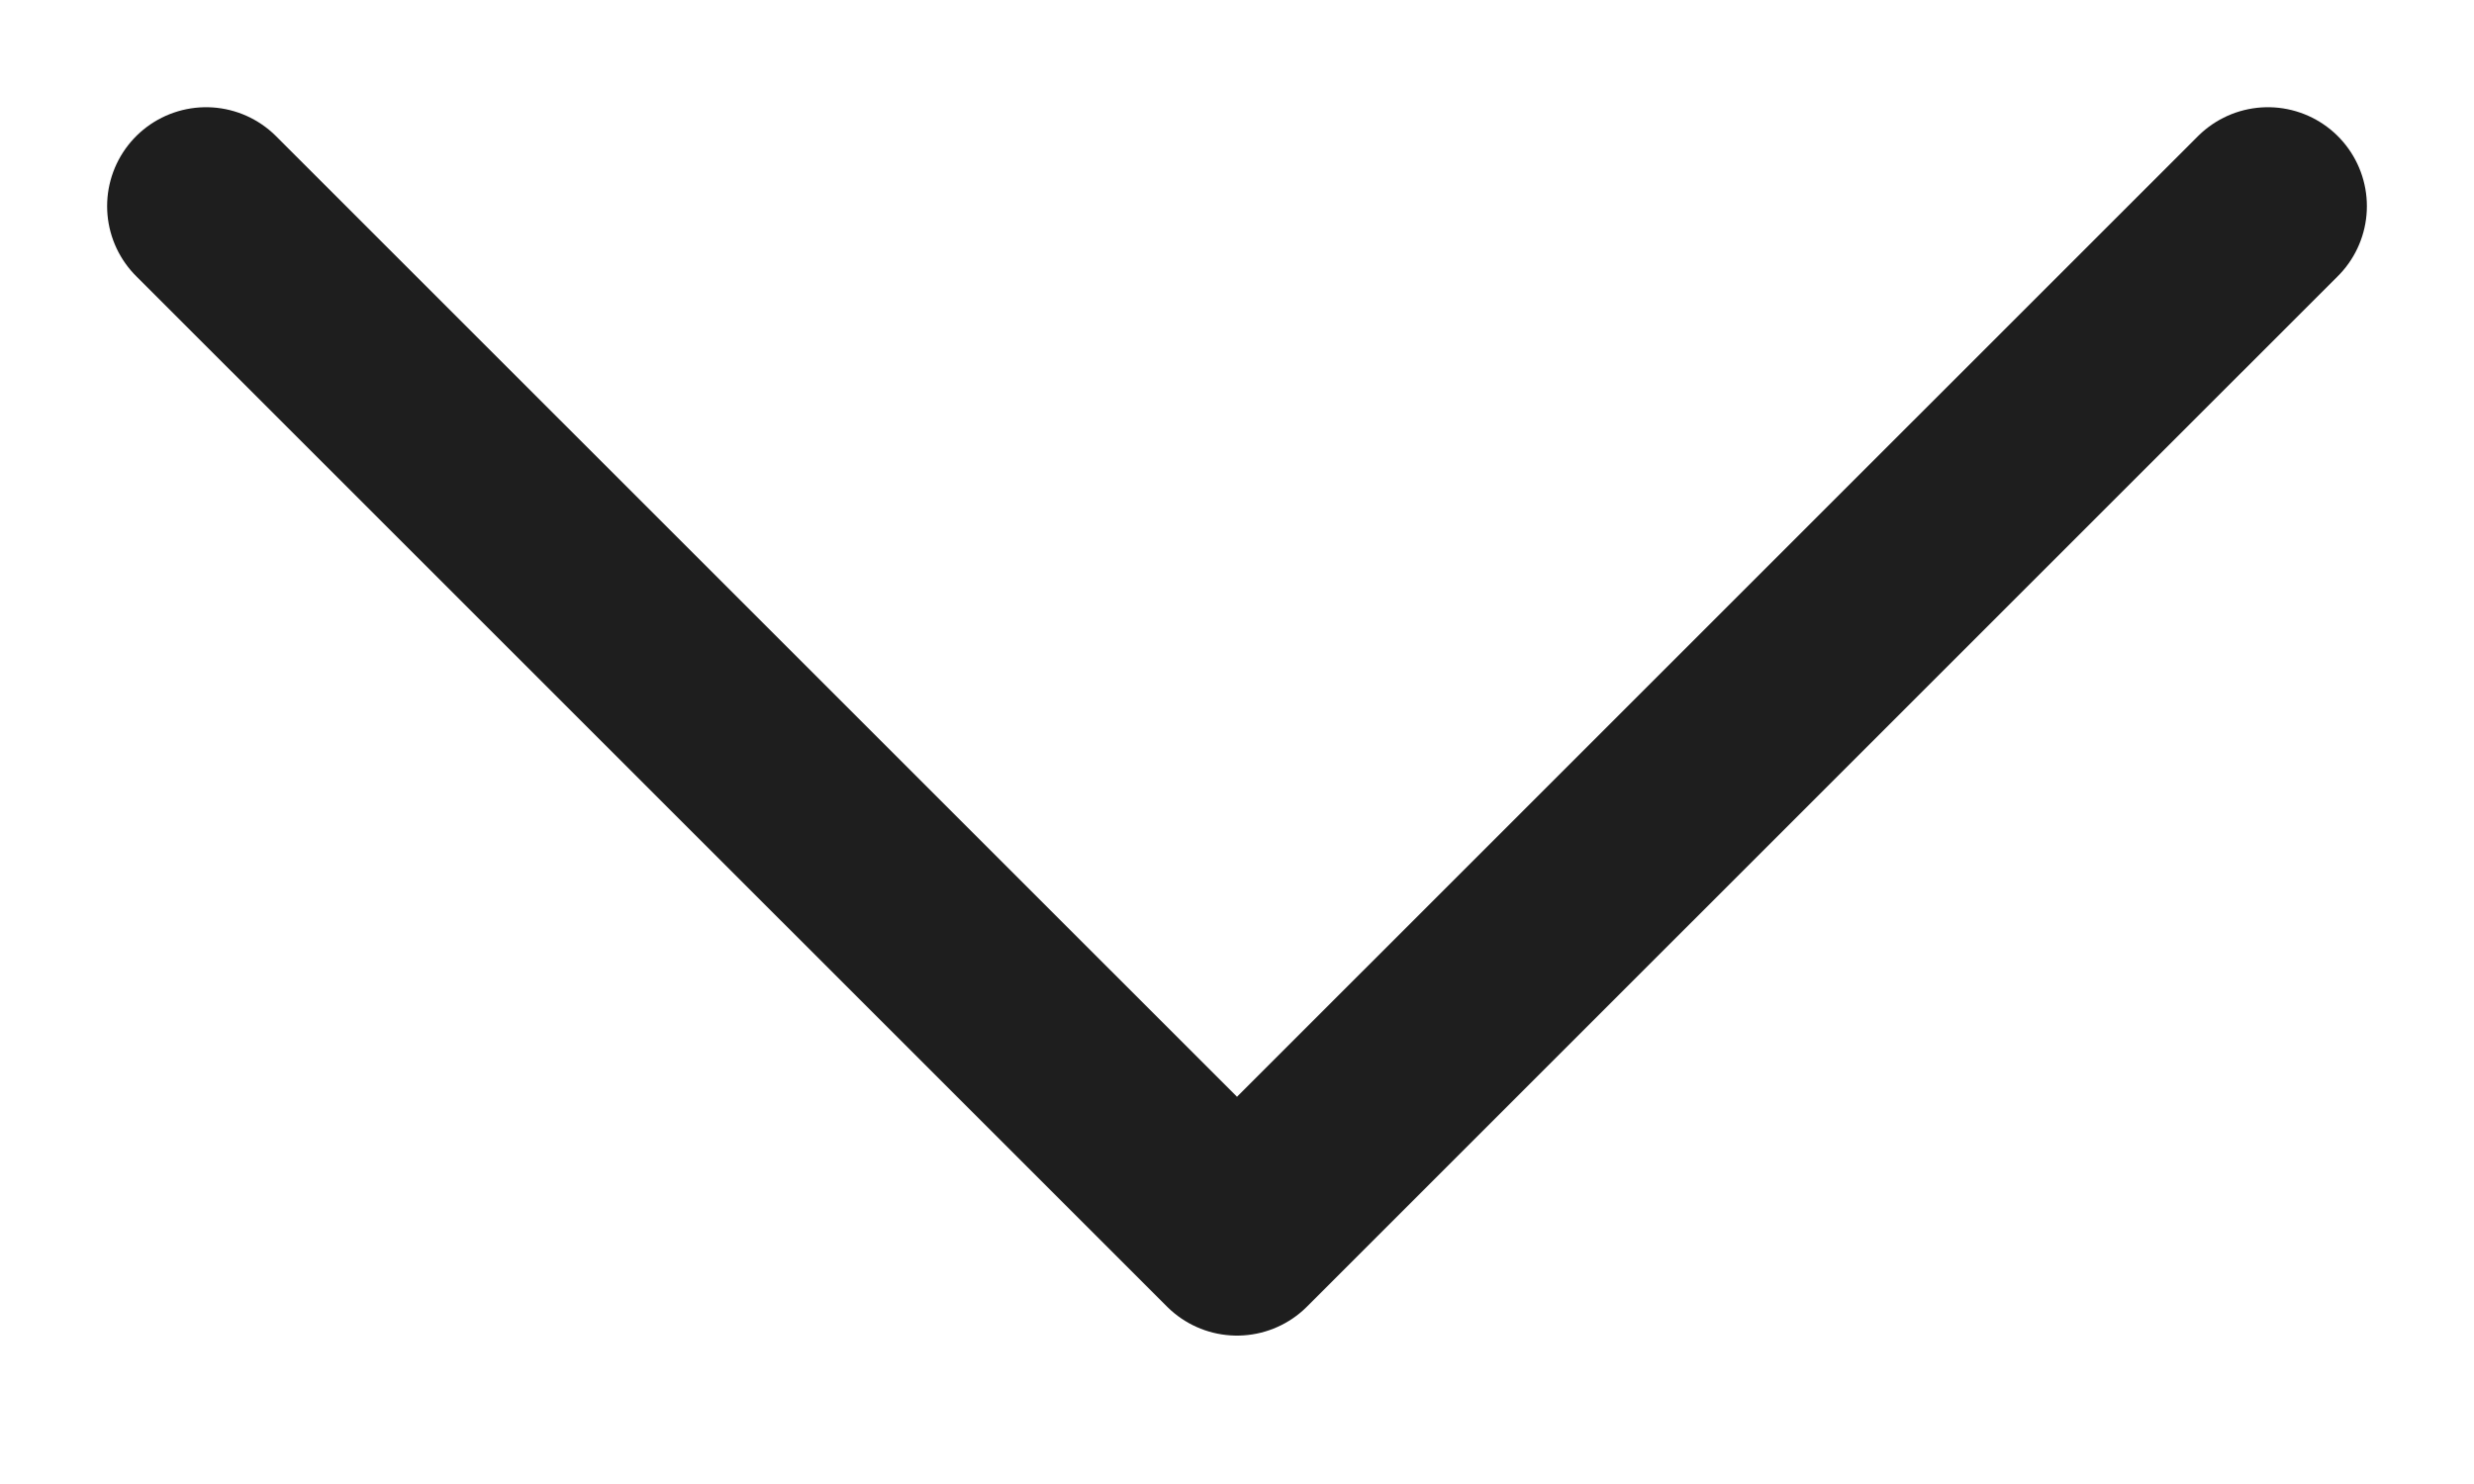
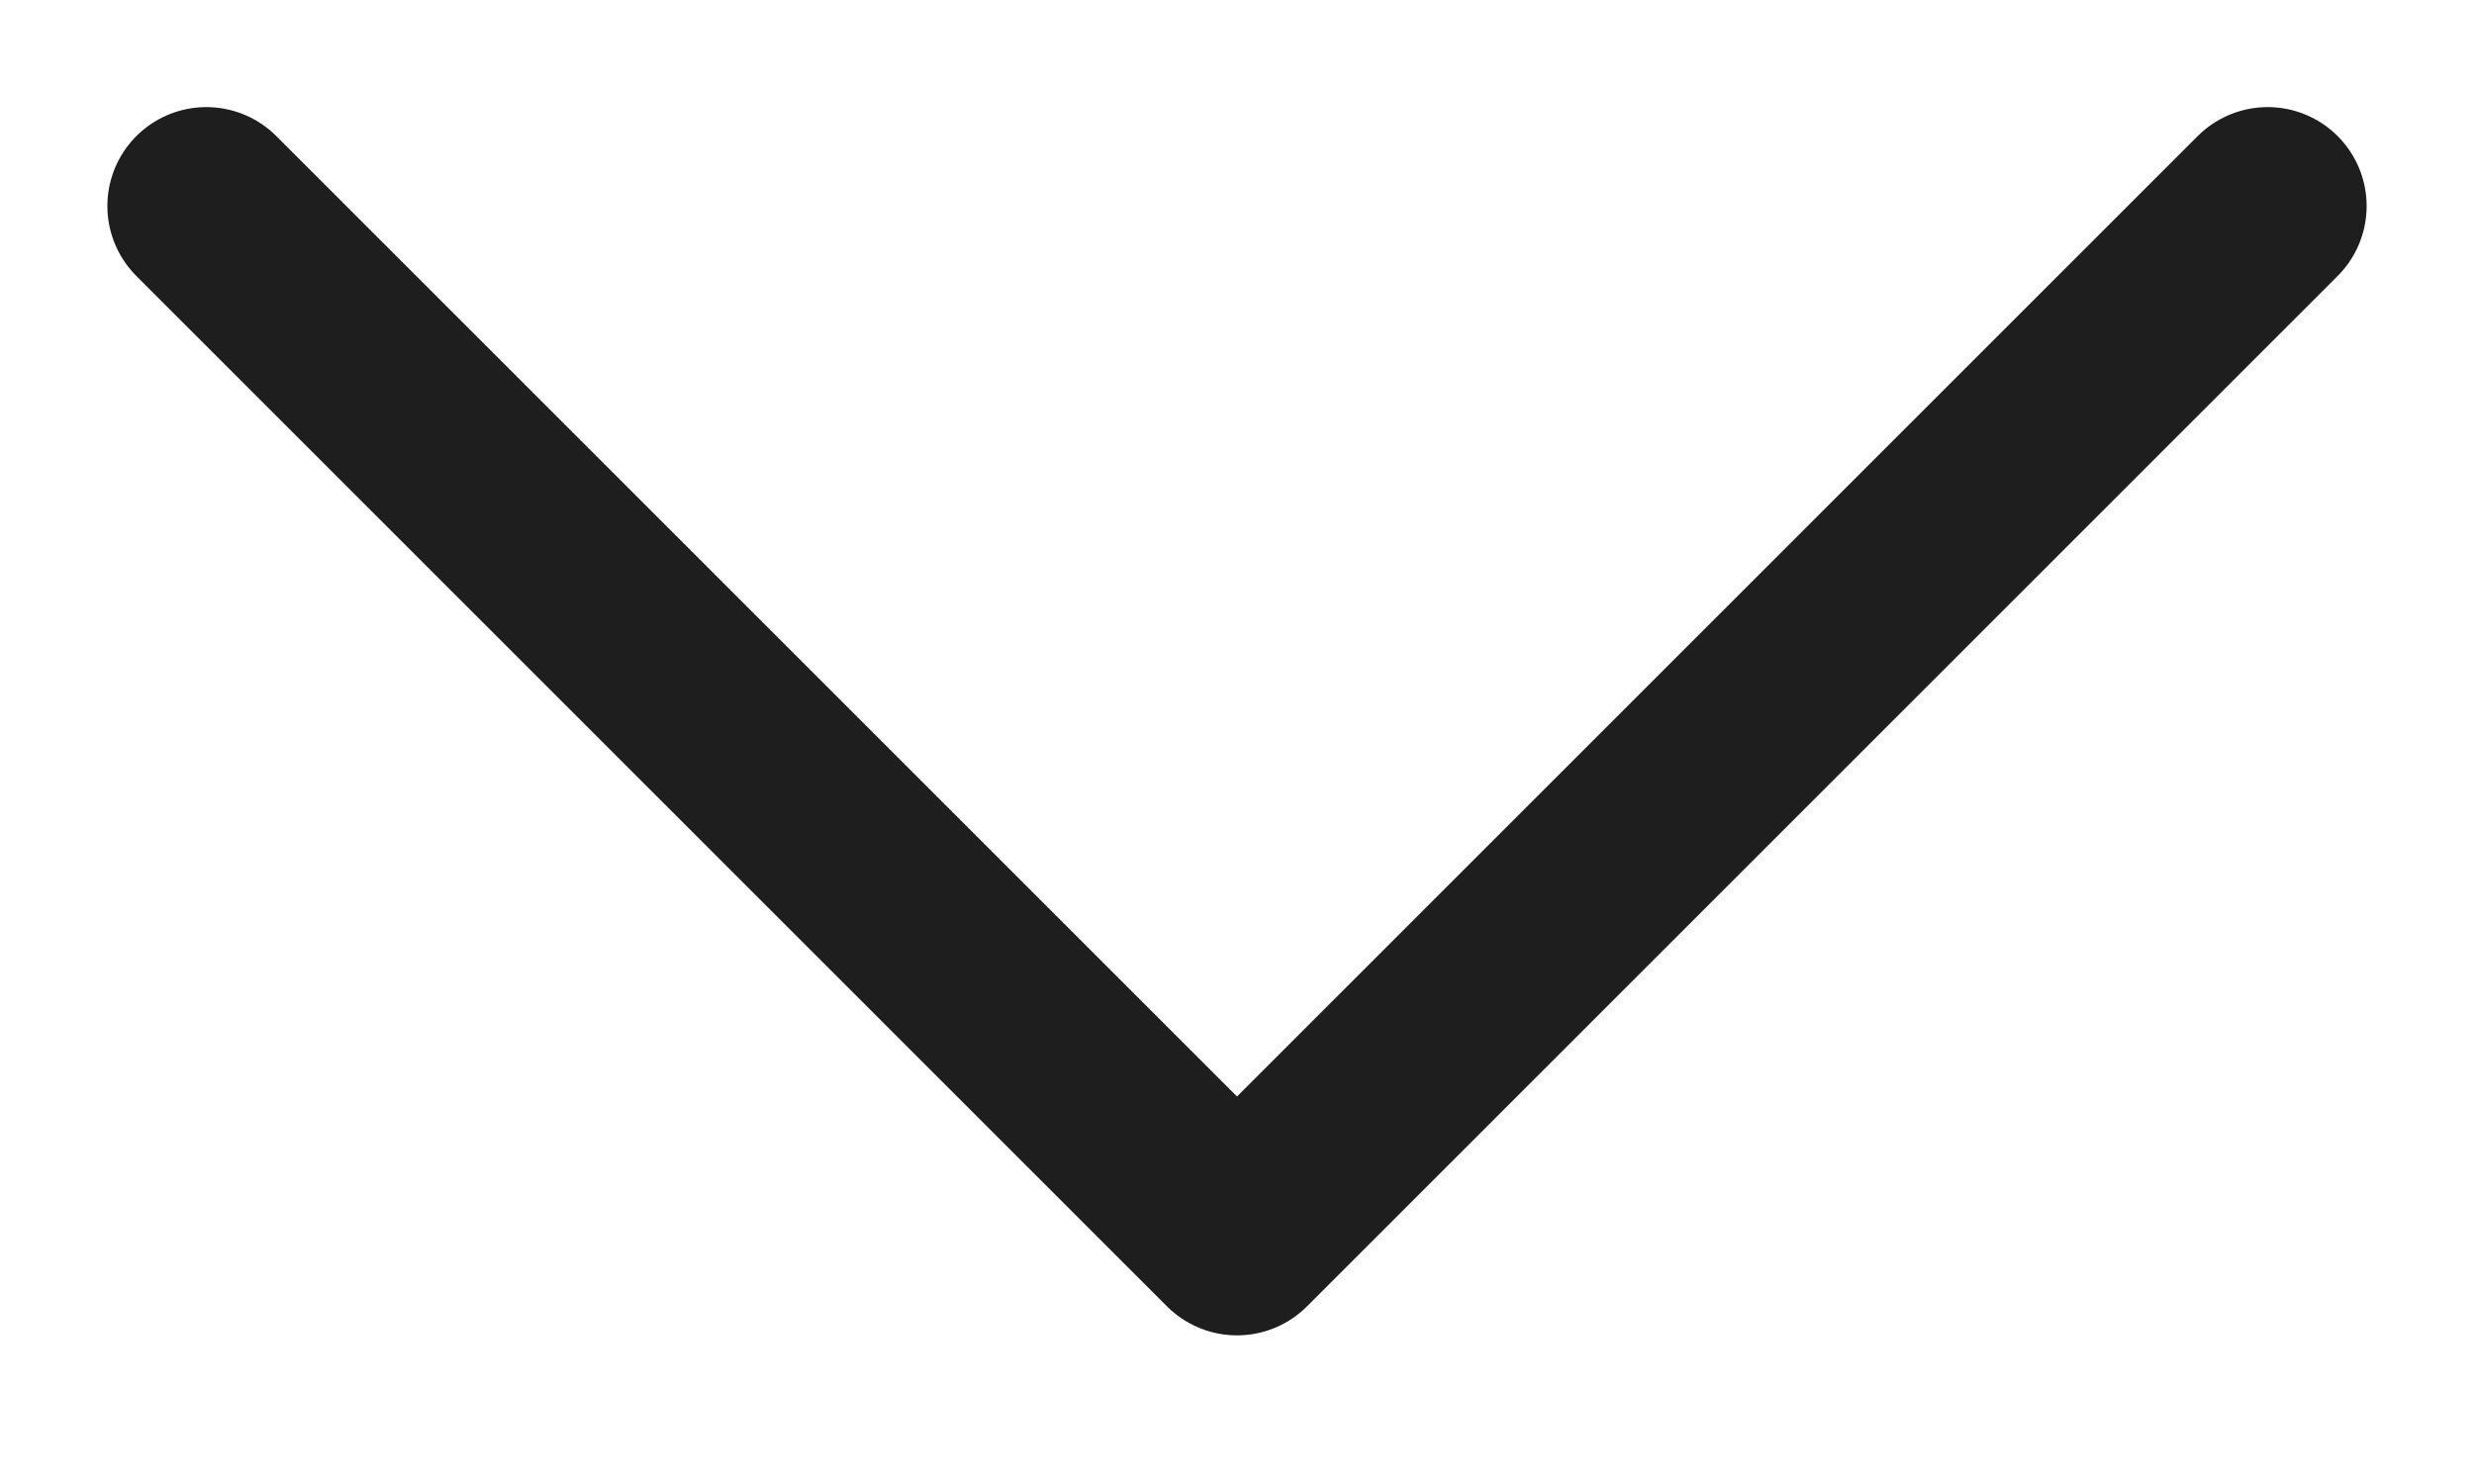
<svg xmlns="http://www.w3.org/2000/svg" width="20" height="12" viewBox="0 0 20 12" fill="none">
-   <path d="M1.666 1.667L10 10L18.334 1.667" stroke="#1E1E1E" stroke-width="1.6" stroke-linecap="round" stroke-linejoin="round" />
+   <path d="M1.668 1.666L10 9.998L18.332 1.666" stroke="#1E1E1E" stroke-width="1.6" stroke-linecap="round" stroke-linejoin="round" />
</svg>
